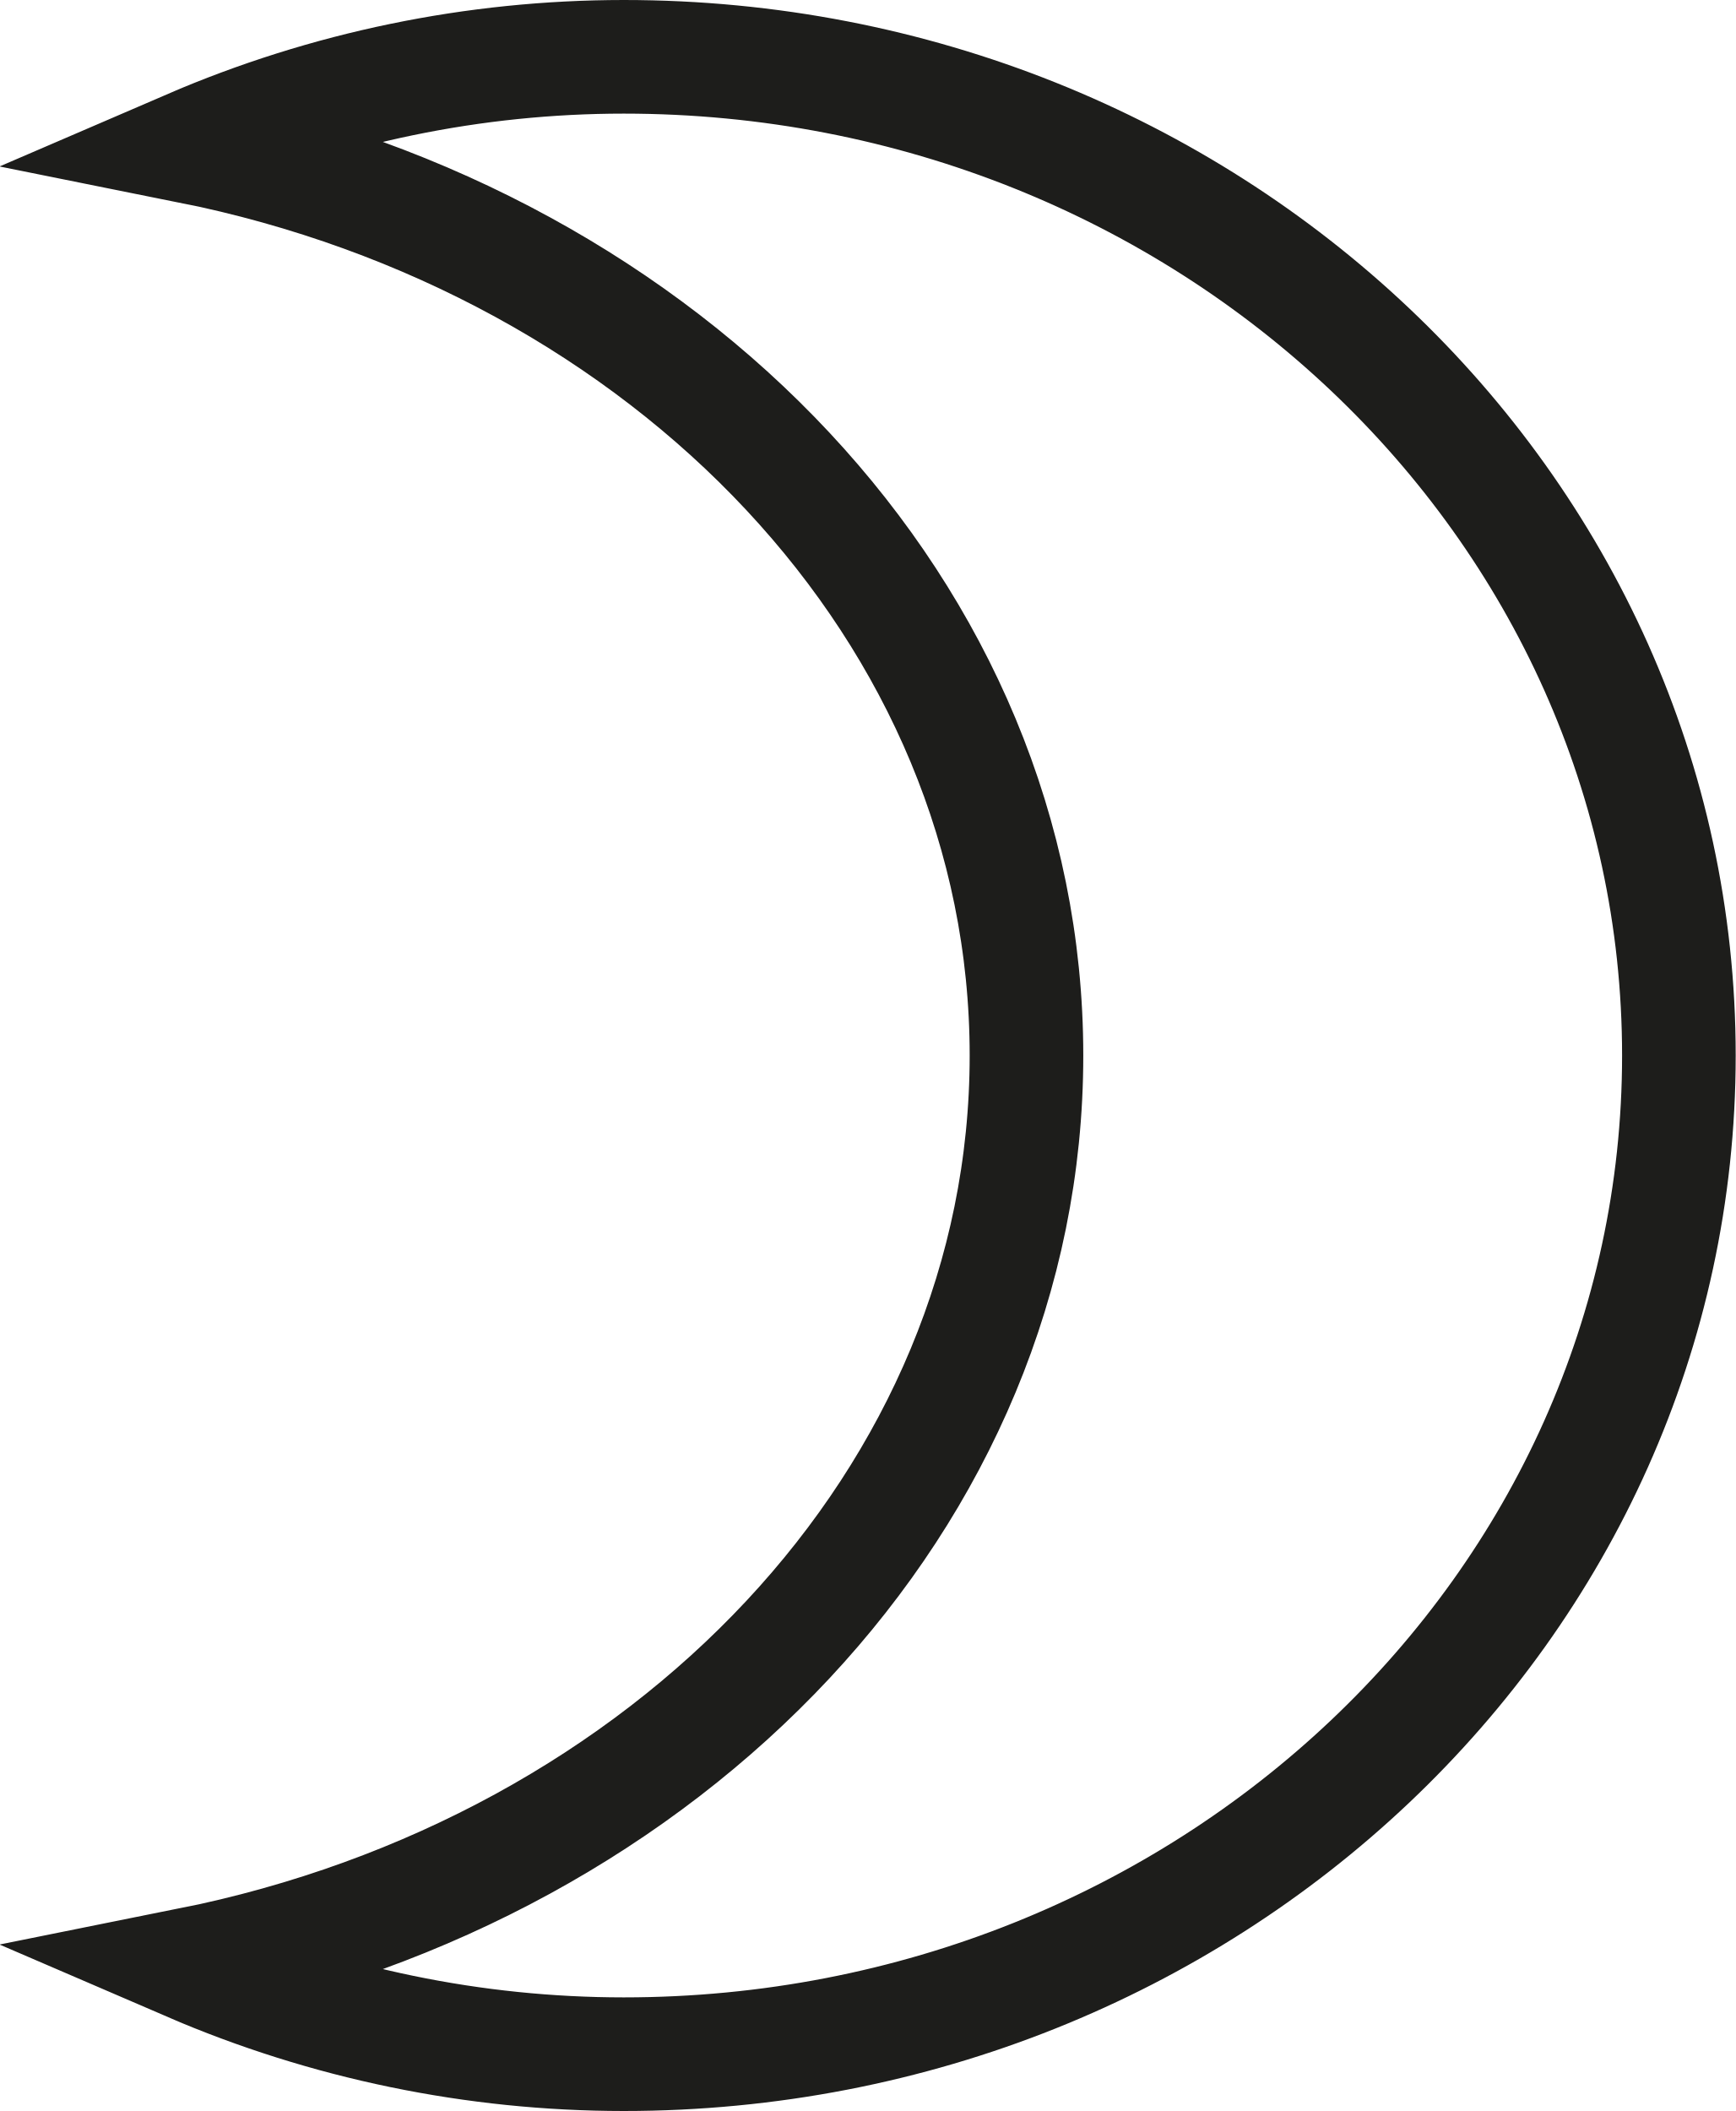
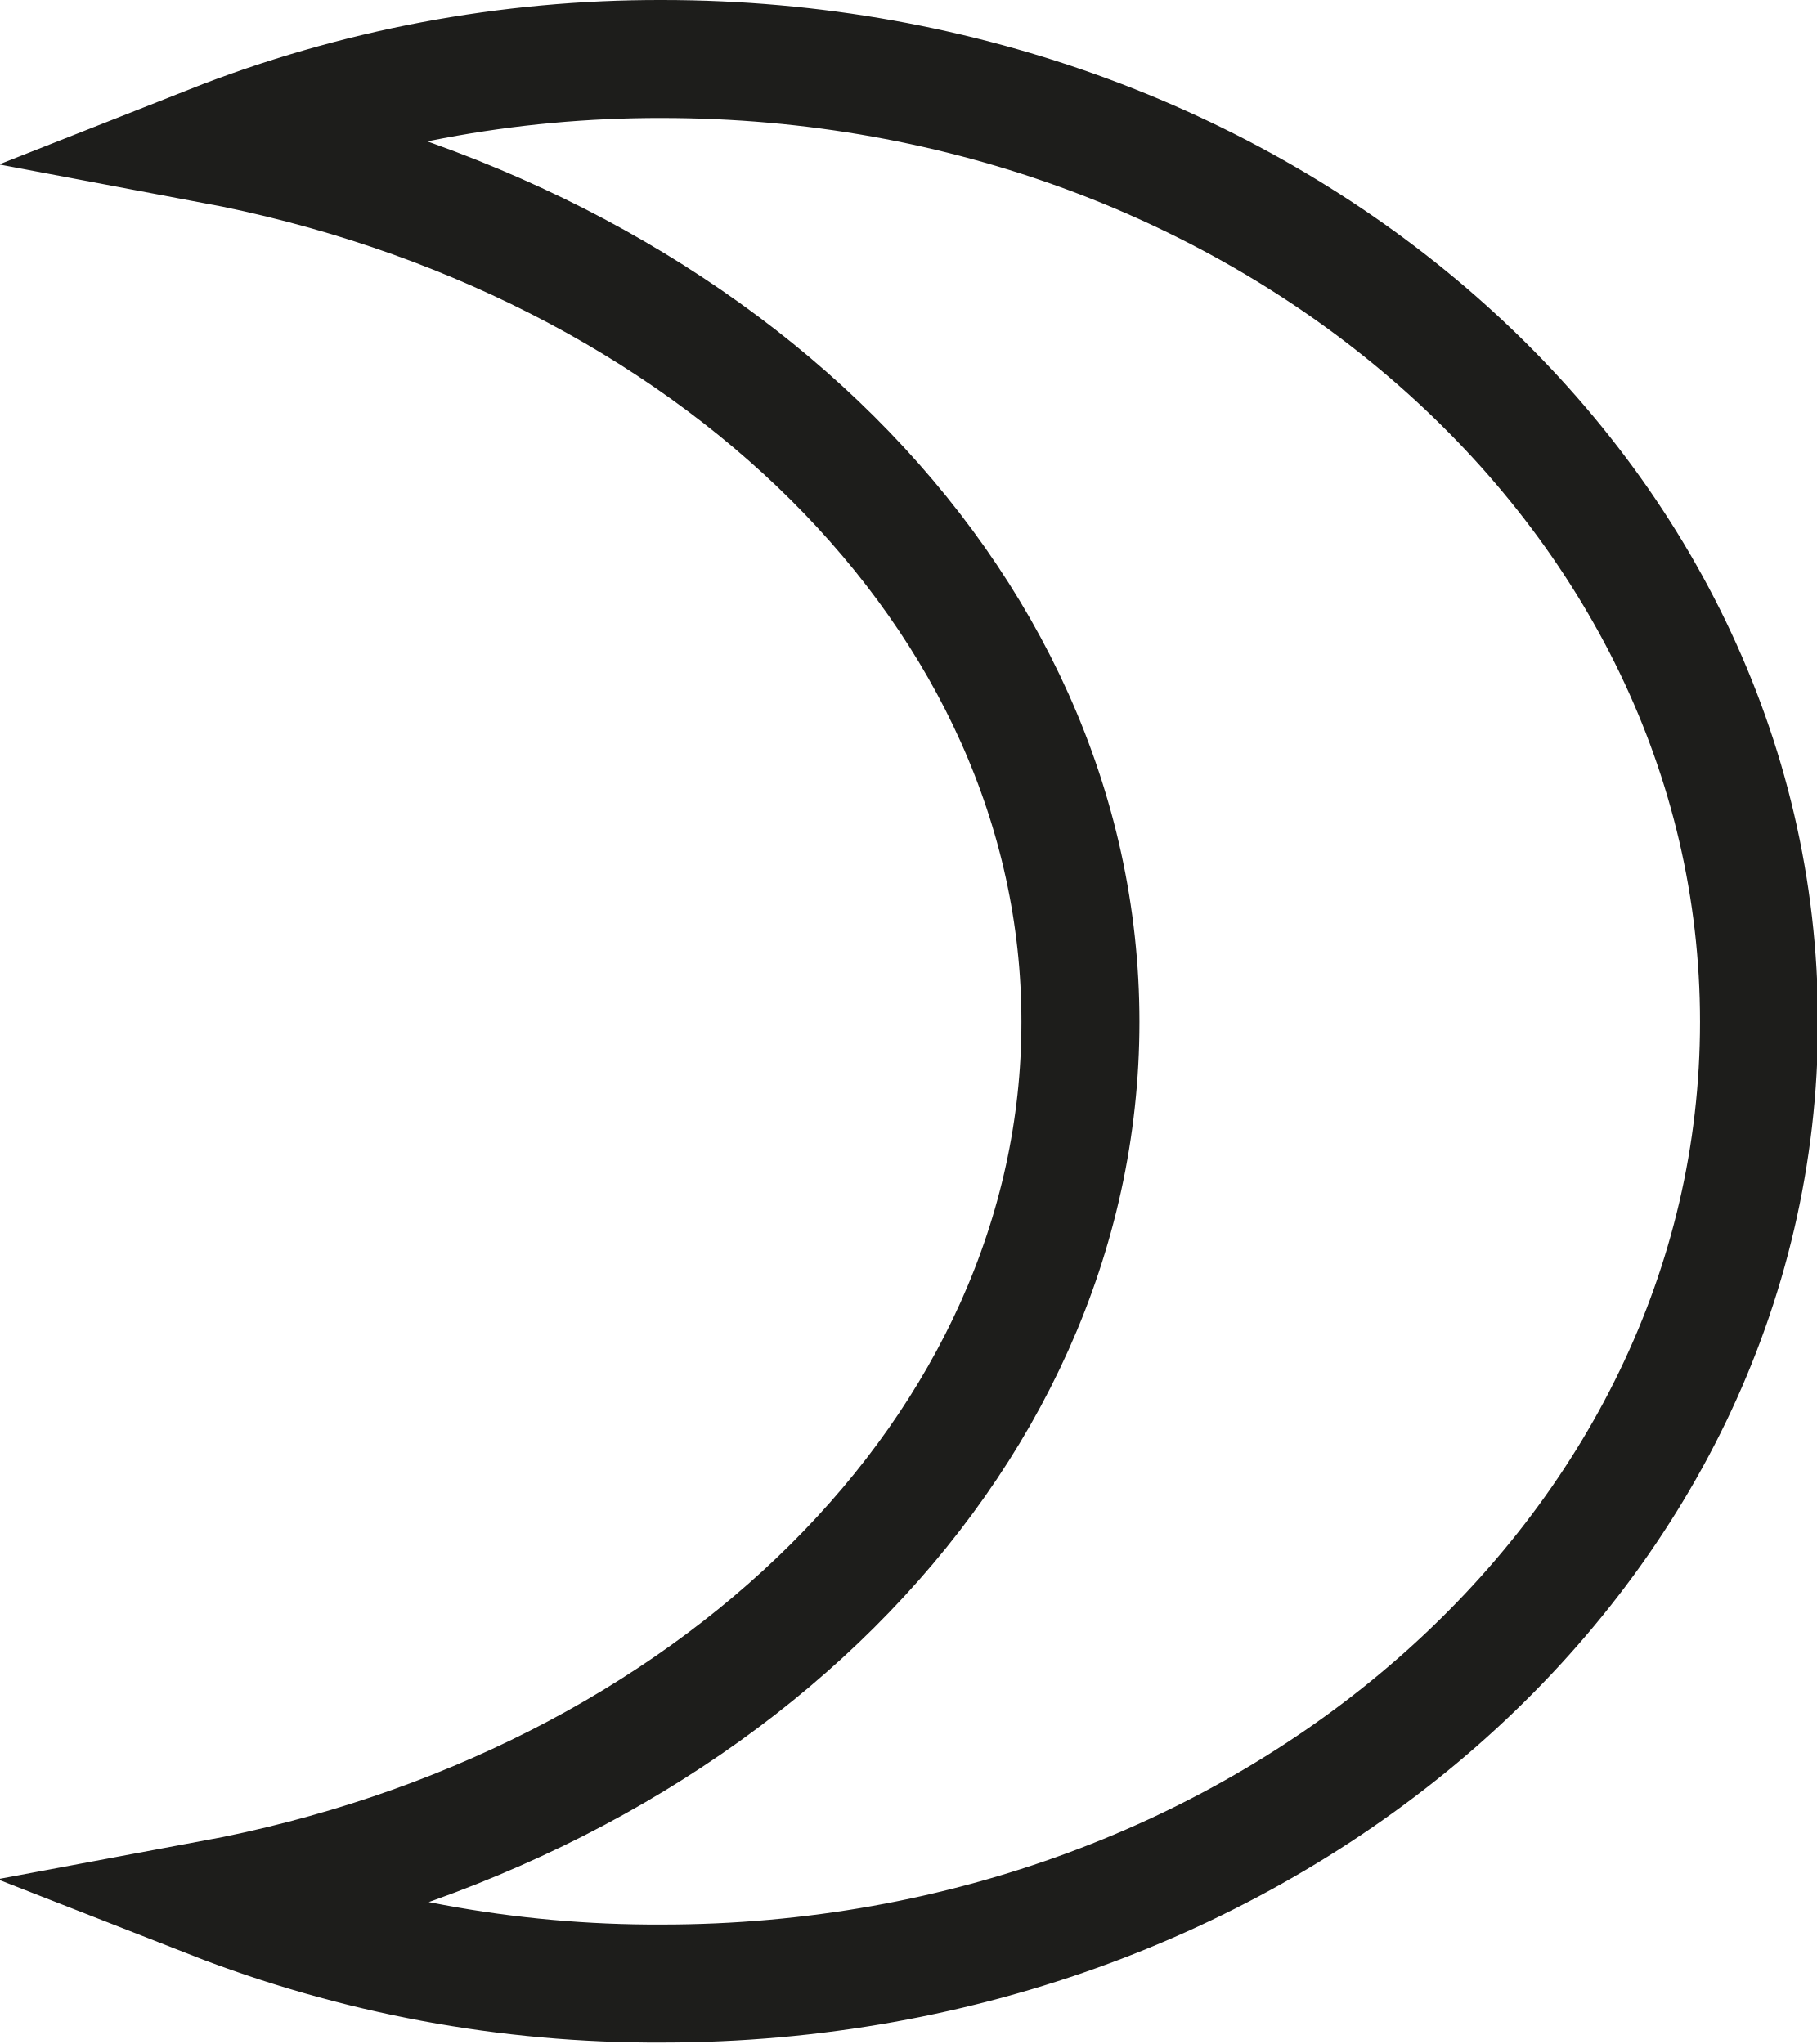
- <svg xmlns="http://www.w3.org/2000/svg" id="Calque_1" data-name="Calque 1" viewBox="0 0 61.12 74.32">
+ <svg xmlns="http://www.w3.org/2000/svg" id="Calque_1" data-name="Calque 1" viewBox="0 0 61.58 69.29">
  <defs>
    <style>.cls-1{fill:none;stroke:#1d1d1b;stroke-miterlimit:10;stroke-width:4px;}</style>
  </defs>
-   <path class="cls-1" d="M48.3,14.84A38.67,38.67,0,0,0,33,18C49.9,21.39,62.48,34.43,62.48,50S49.9,78.61,33,82A38.67,38.67,0,0,0,48.3,85.16c20.52,0,37.15-15.74,37.15-35.16S68.82,14.84,48.3,14.84Z" transform="translate(-26.34 -12.84)" />
+   <path class="cls-1" d="M42.82,18.76a41.4,41.4,0,0,0-15.29,2.89C44.42,24.83,57,36.94,57,51.4S44.42,78,27.53,81.15A41.4,41.4,0,0,0,42.82,84C63.33,84,80,69.43,80,51.4S63.33,18.76,42.82,18.76Z" transform="translate(-20.38 -16.76)" />
</svg>
